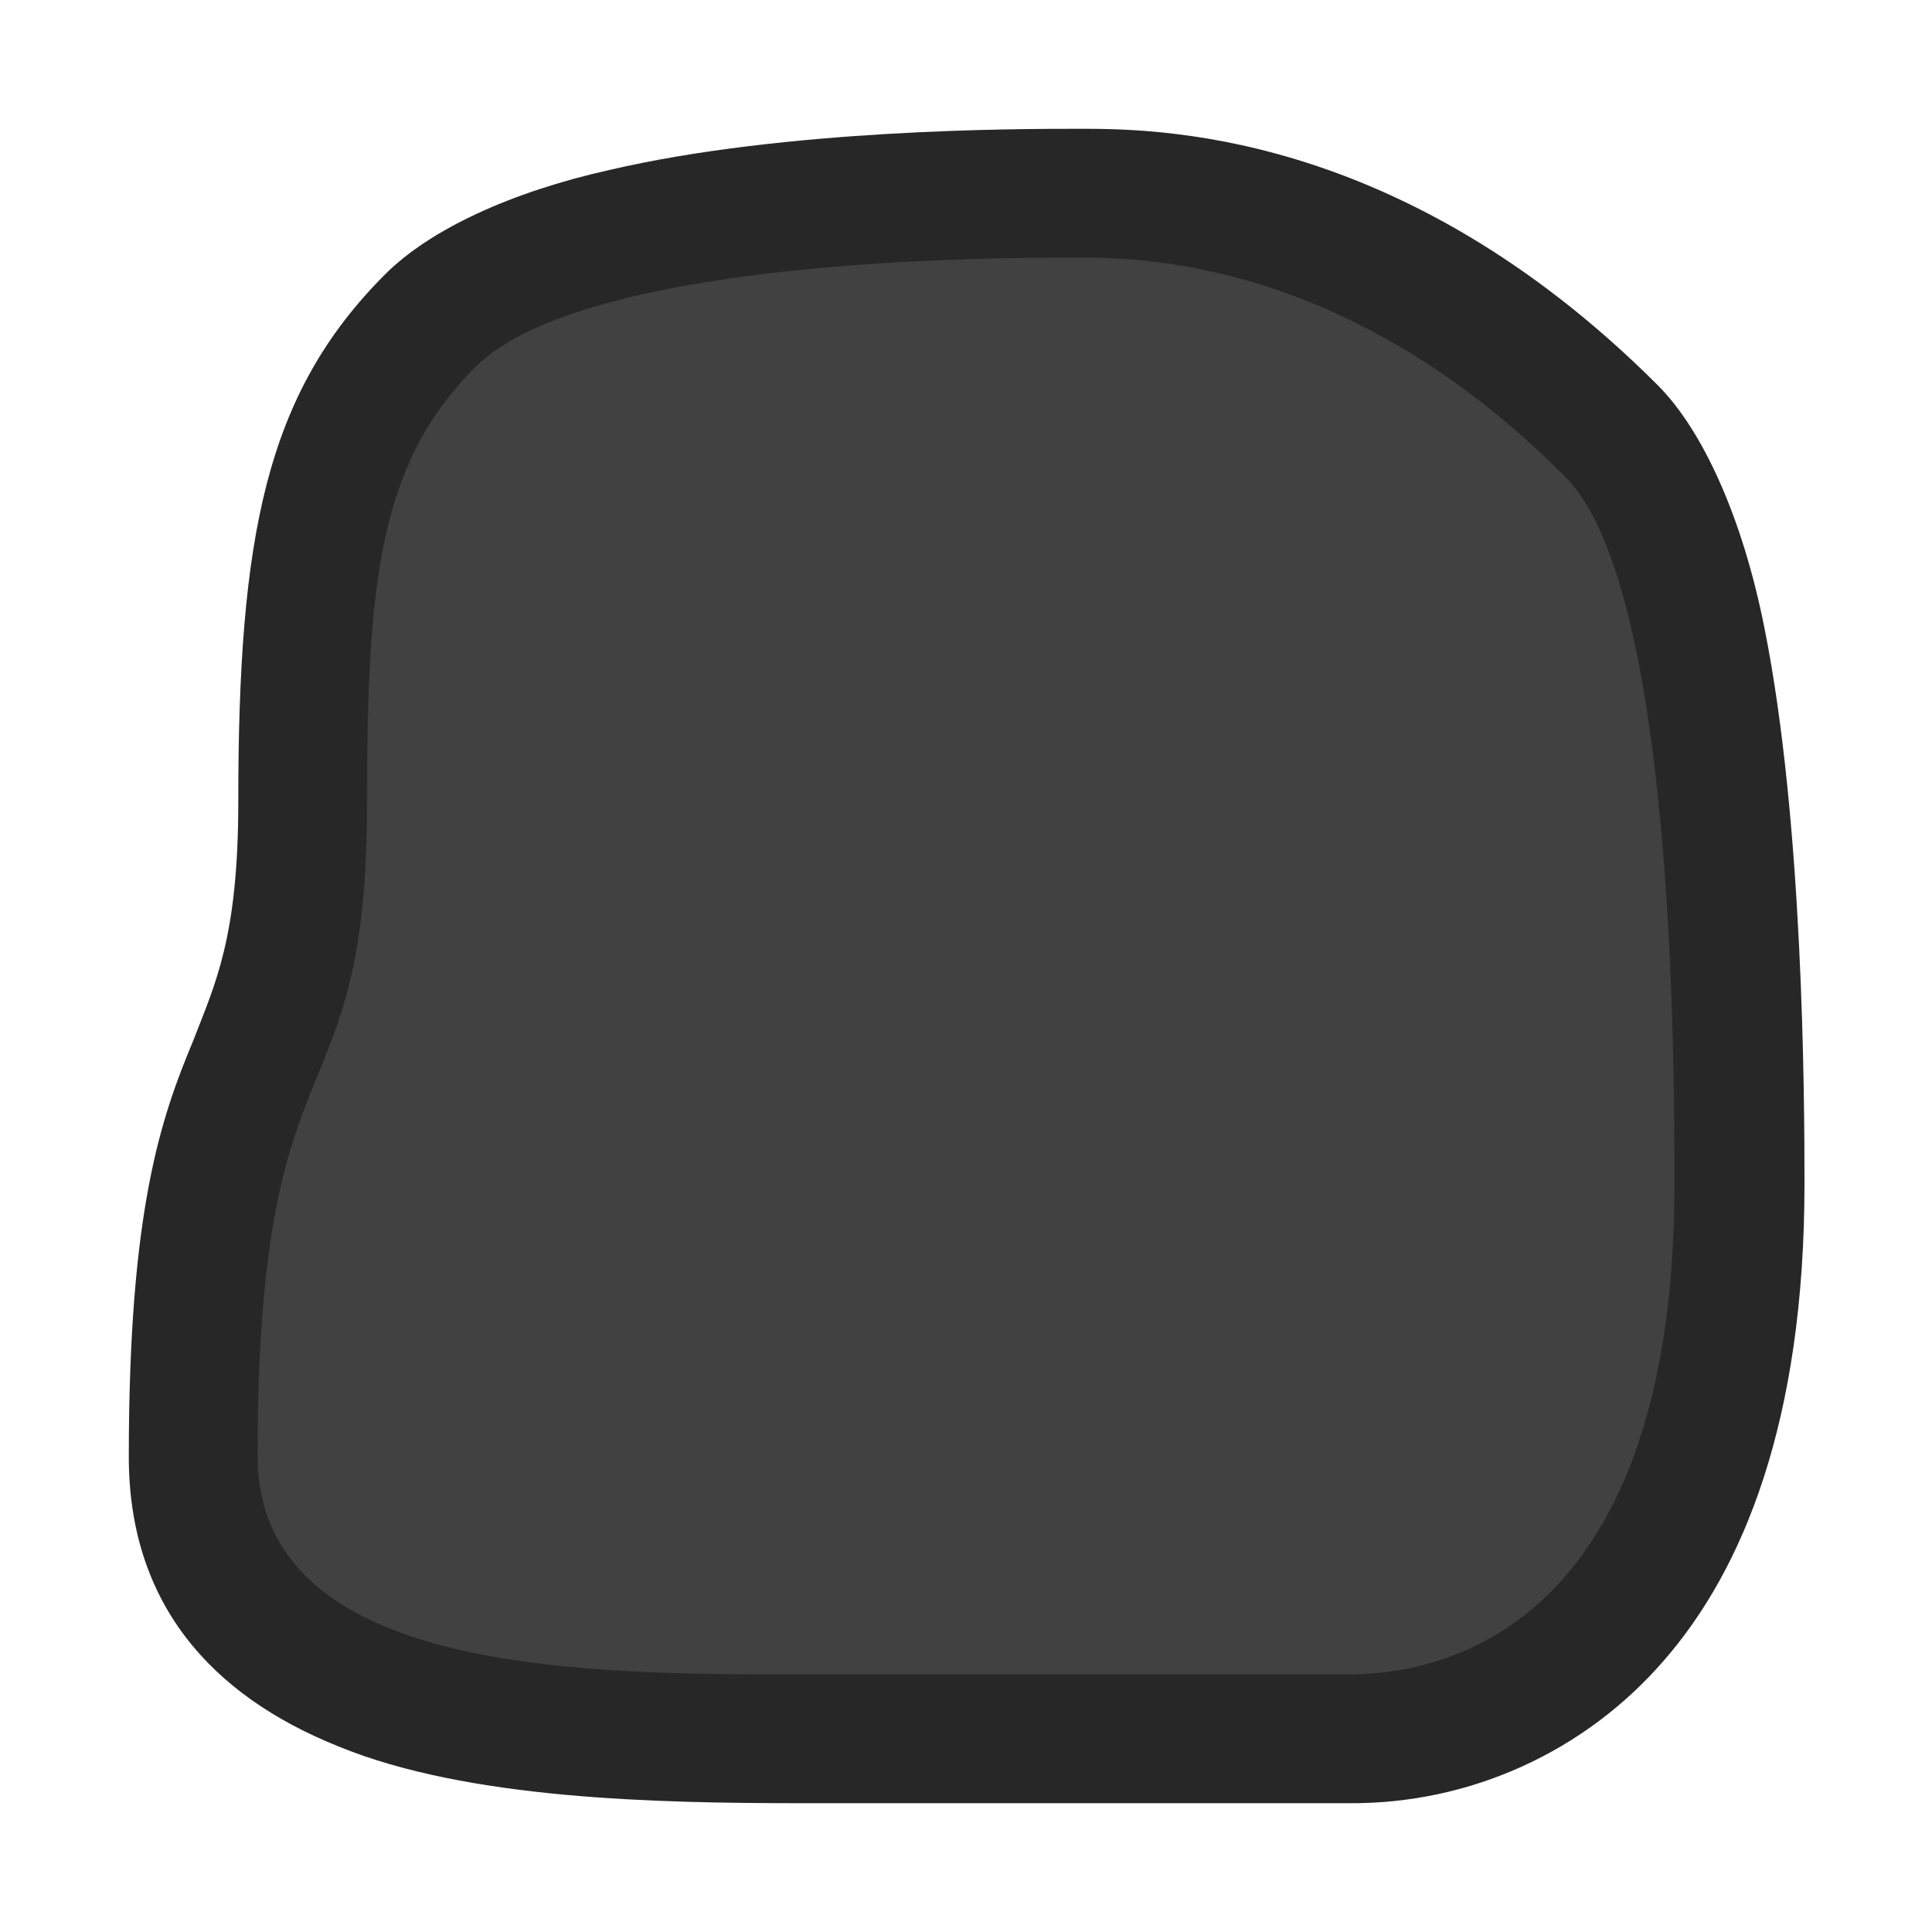
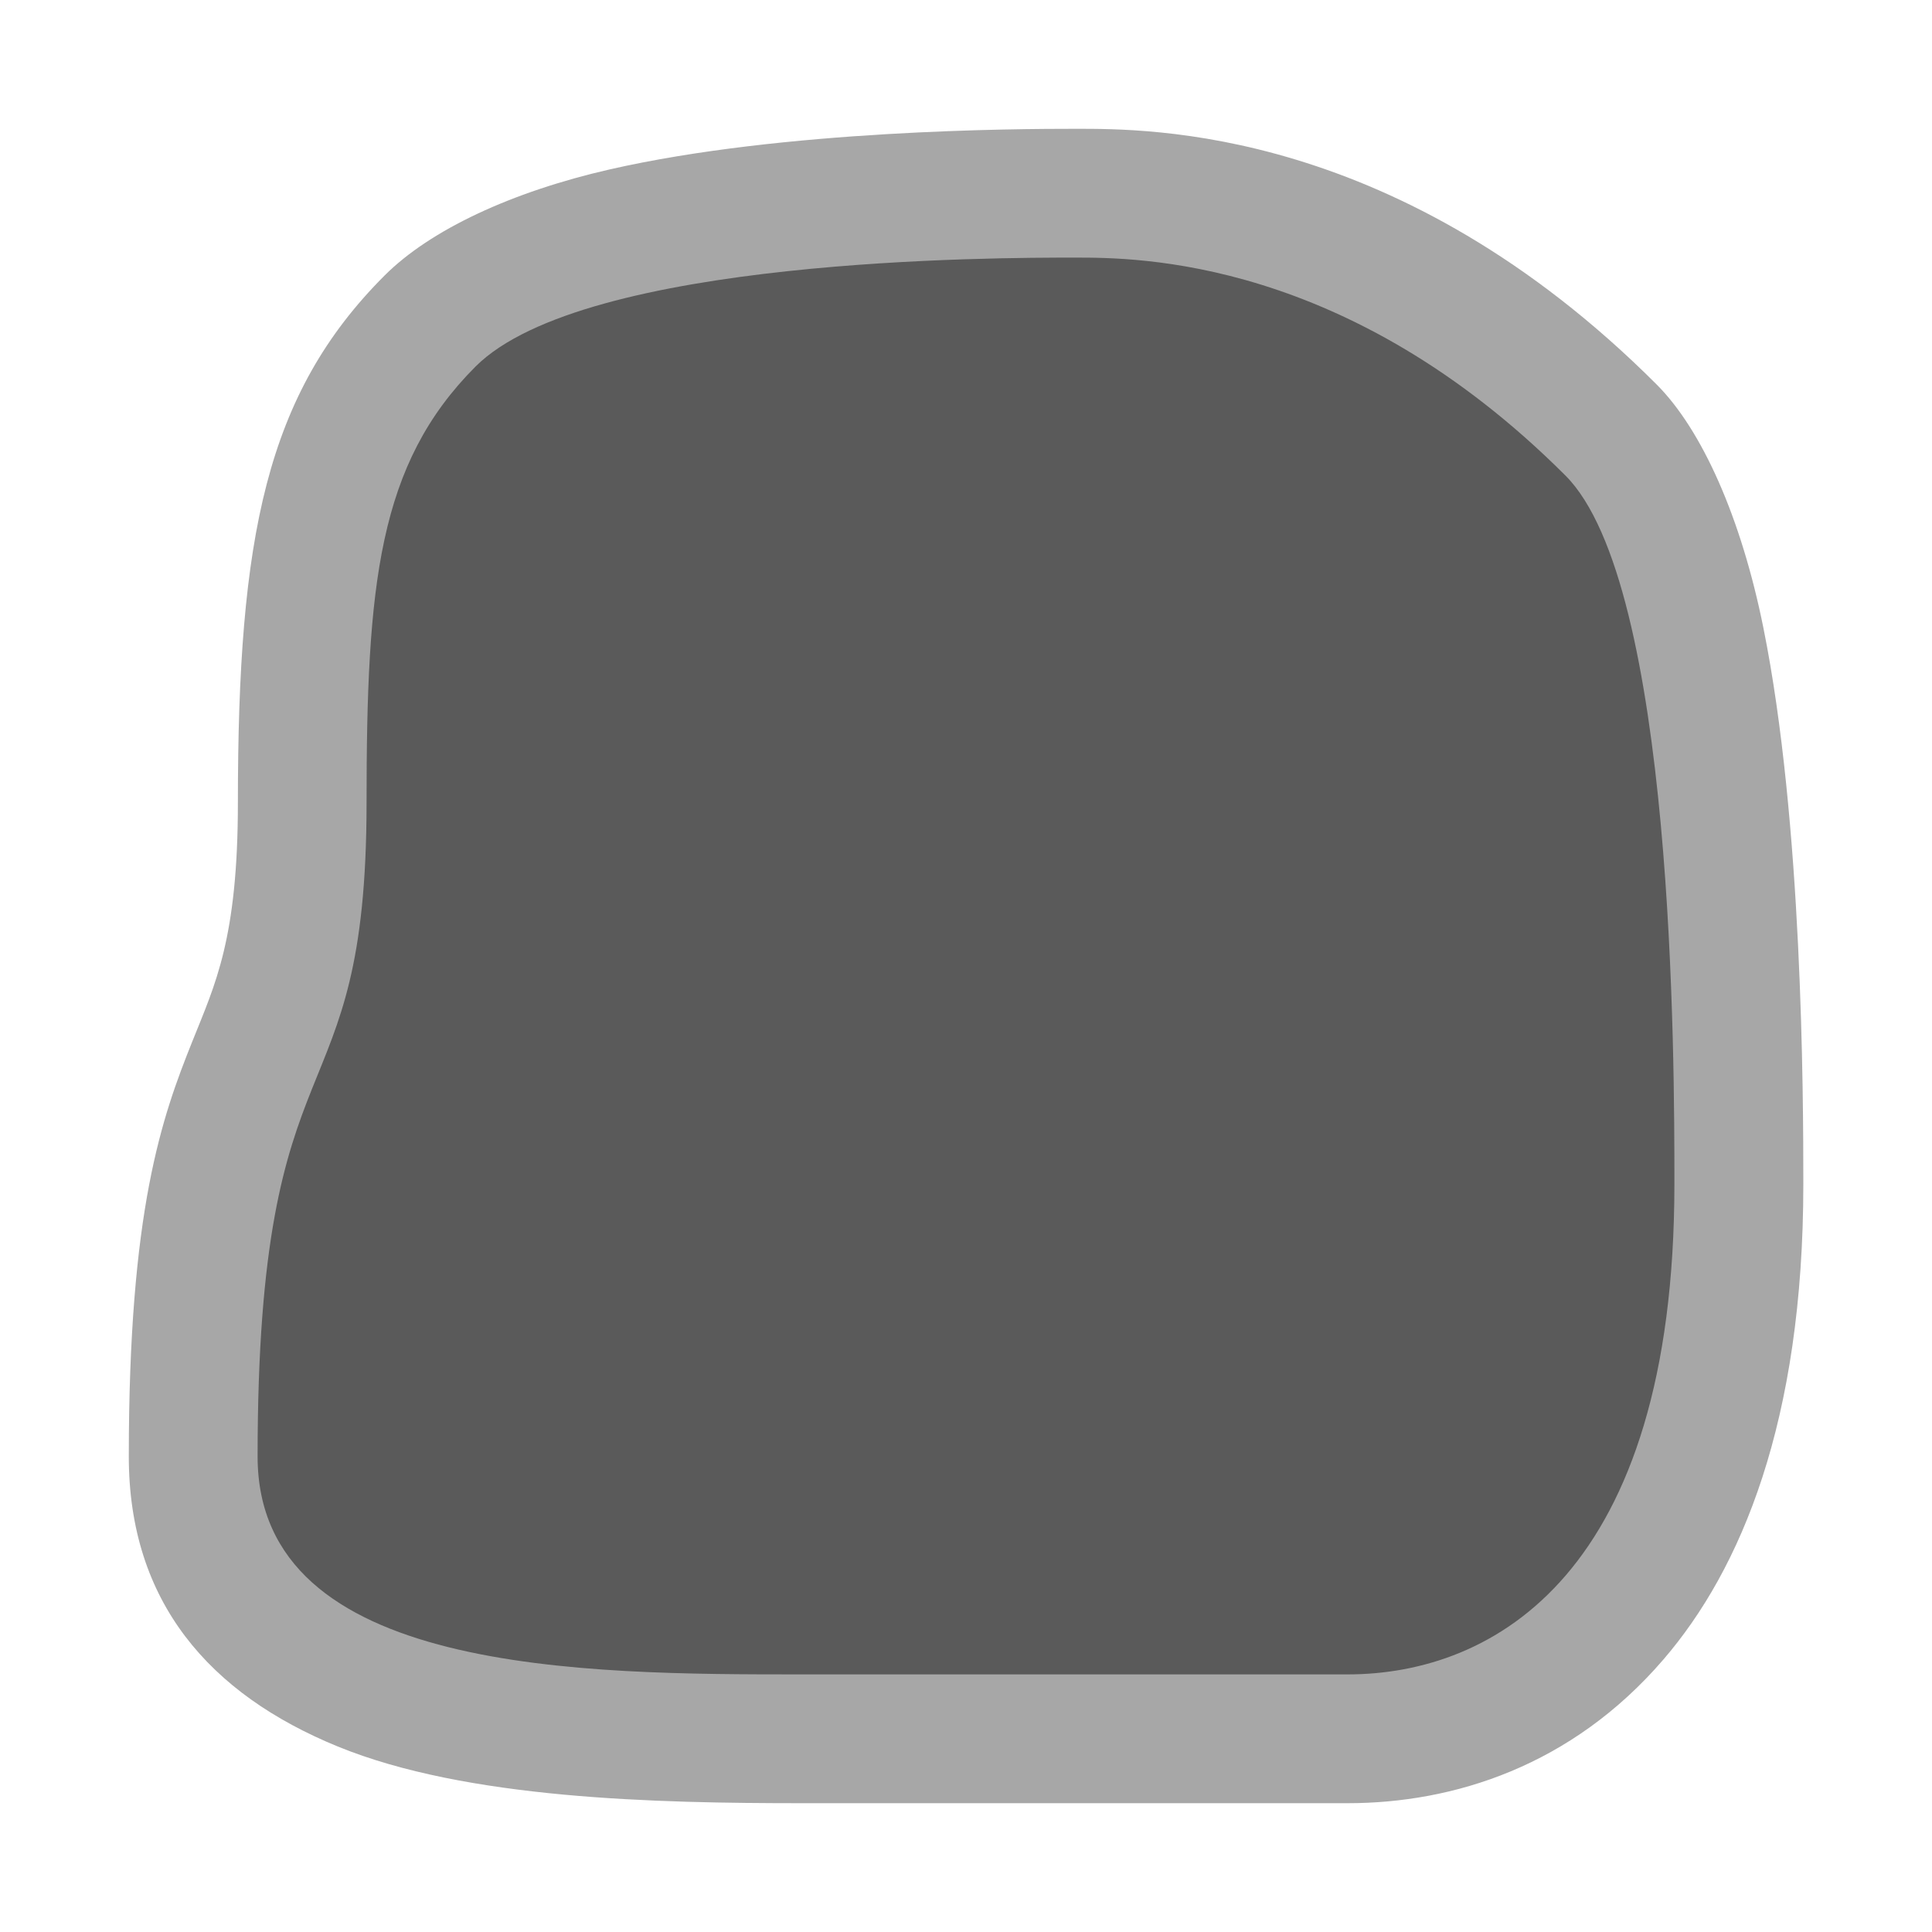
<svg xmlns="http://www.w3.org/2000/svg" xml:space="preserve" fill-rule="evenodd" stroke-linejoin="round" stroke-miterlimit="2" clip-rule="evenodd" viewBox="0 0 15 15">
-   <path fill="#272727" fill-rule="nonzero" d="M6.23 14c-1.14 0-2.6-.03-3.6-.44-1-.4-1.63-1.12-1.63-2.25 0-1.92.25-2.63.5-3.23.17-.44.35-.8.35-1.85 0-2.06.21-3.17 1.14-4.1.35-.35.98-.64 1.74-.81C6.1 1 7.9 1 8.36 1c.57 0 2.5-.02 4.51 1.99.35.35.66 1.03.83 1.89.3 1.5.31 3.61.31 4.31 0 1.85-.48 3-1.09 3.7A3.2 3.2 0 0 1 10.47 14z" />
-   <path fill="#414141" fill-rule="nonzero" d="M6.23 13C4.53 13 2 13 2 11.3c0-3.38.85-2.53.85-5.07 0-1.7.09-2.63.84-3.38C4.54 2 7.75 2 8.35 2c.48 0 2.11 0 3.8 1.7.85.84.85 4.54.85 5.5 0 3.02-1.4 3.8-2.54 3.8z" />
+   <path fill="#a7a7a7" fill-rule="nonzero" d="M6.231 14c-1.136 0-2.608-.031-3.608-.44C1.628 13.153 1 12.438 1 11.308c0-1.914.255-2.629.495-3.227.176-.44.352-.793.352-1.85 0-2.06.217-3.17 1.139-4.092.355-.355.987-.65 1.749-.824C6.09 1.006 7.898 1 8.347 1c.571 0 2.512-.018 4.515 1.985.352.352.657 1.035.829 1.89.304 1.507.31 3.616.31 4.317 0 1.847-.485 2.993-1.086 3.692-.714.83-1.632 1.116-2.453 1.116z" />
+   <path fill="#5a5a5a" fill-rule="nonzero" d="M6.231 13C4.539 13 2 13 2 11.308c0-3.385.846-2.538.846-5.077 0-1.692.089-2.627.846-3.385C4.538 2 7.745 2 8.346 2c.482 0 2.115 0 3.808 1.692.846.846.846 4.544.846 5.5C13 12.221 11.595 13 10.462 13z" />
</svg>
